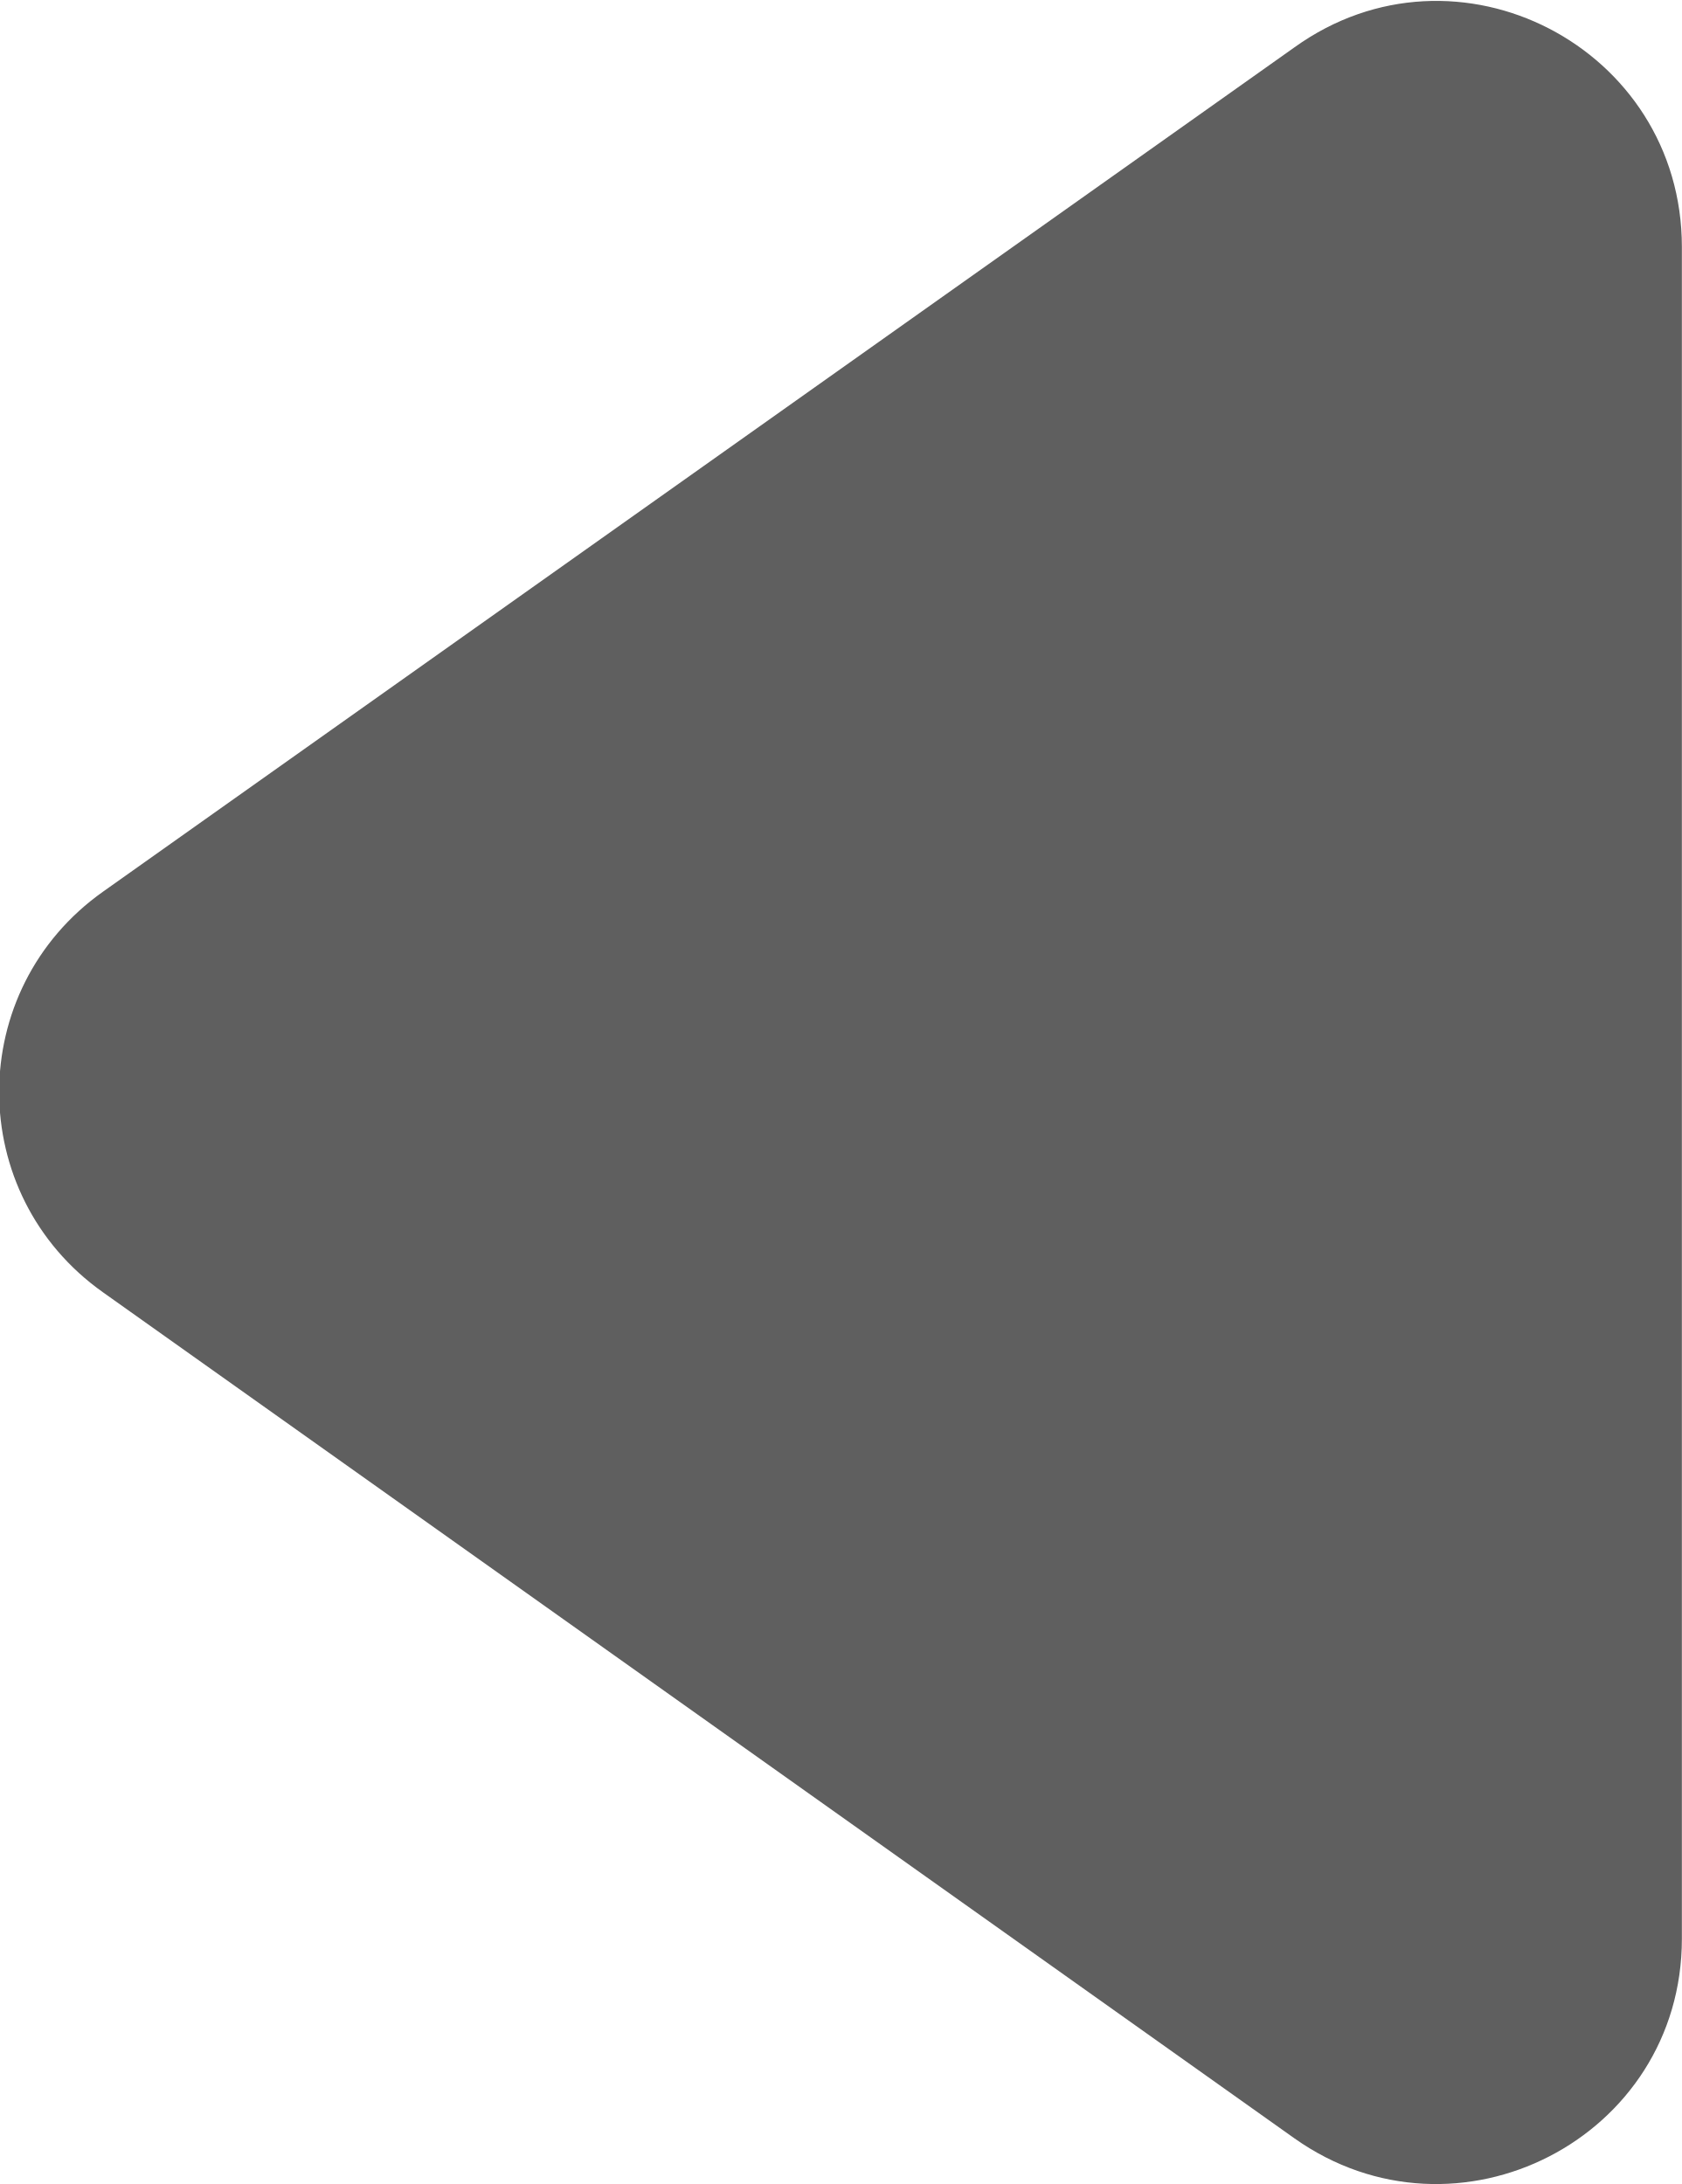
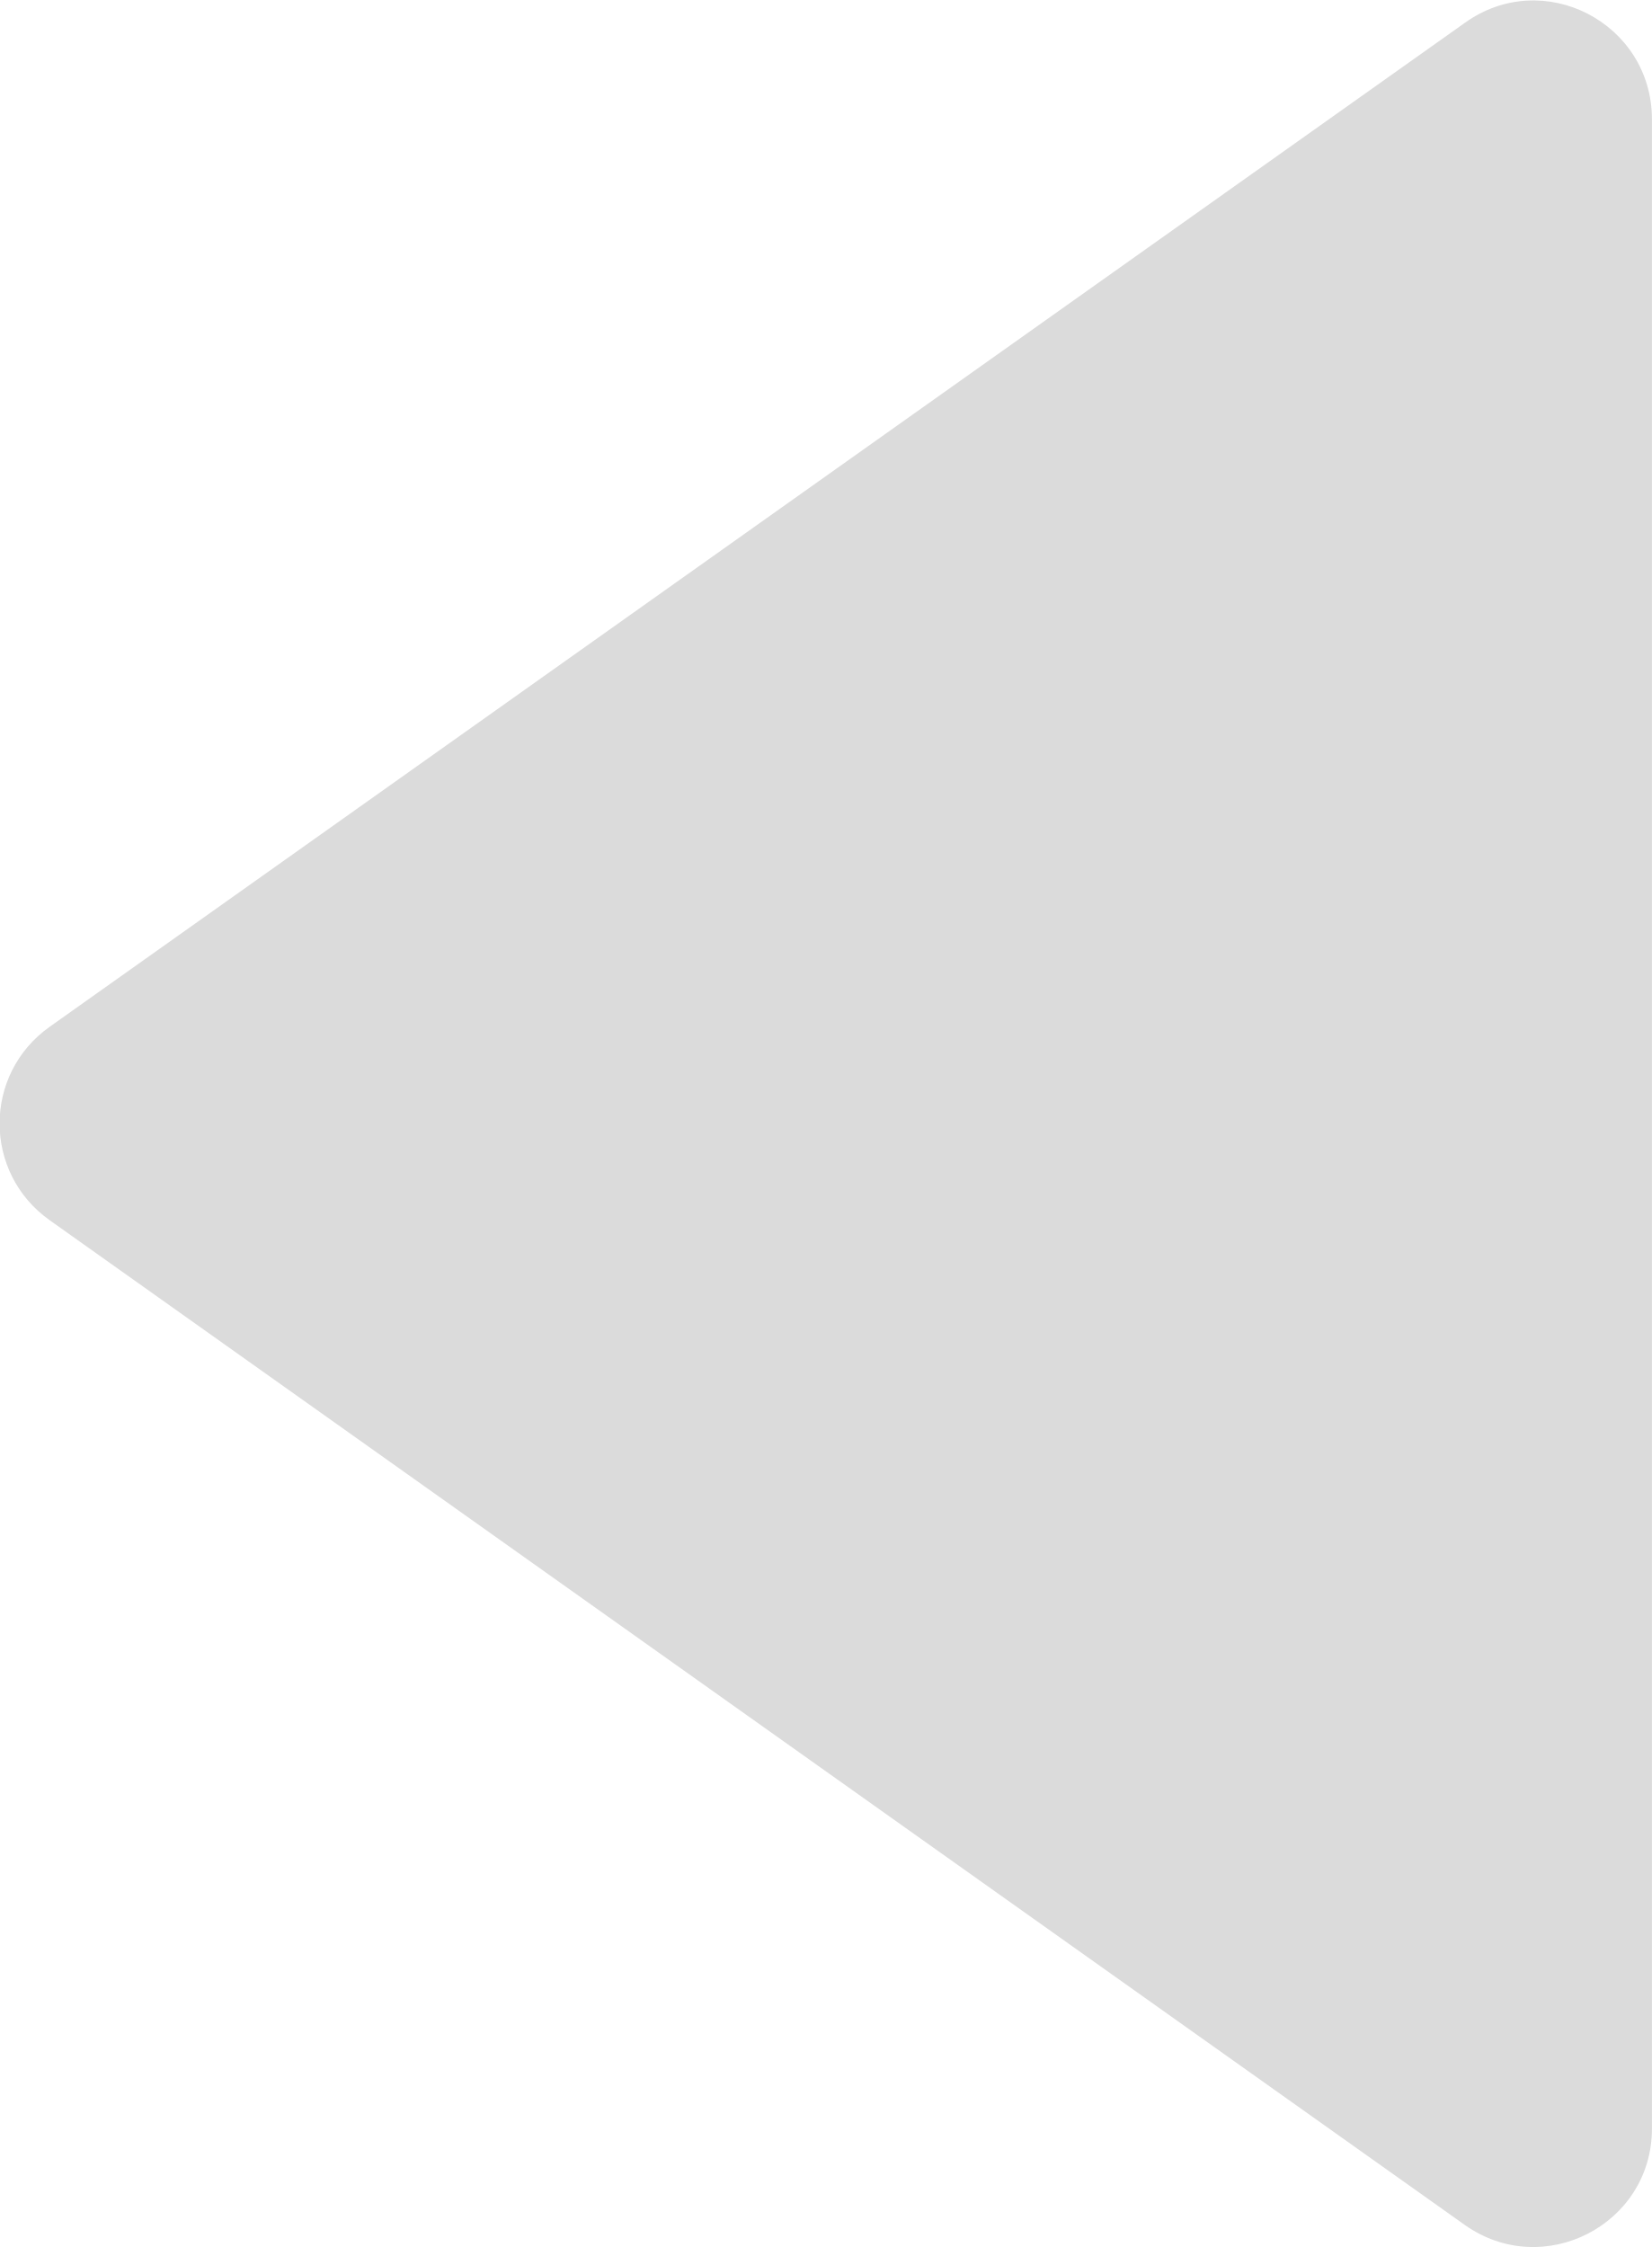
- <svg xmlns="http://www.w3.org/2000/svg" viewBox="0 0 9.94 12.91">
+ <svg xmlns="http://www.w3.org/2000/svg" viewBox="0 0 20.21 27.49">
  <defs>
-     <style>.d{fill:#5f5f5f;}</style>
+     <style>.d{fill:#dbdbdb;}</style>
  </defs>
  <g id="a" />
  <g id="b">
    <g id="c">
-       <path class="d" d="M.61,7.64l7.04,5c.96,.68,2.29,0,2.29-1.18V1.46c0-1.18-1.33-1.87-2.29-1.18L.61,5.27c-.82,.58-.82,1.79,0,2.37Z" />
+       <path class="d" d="M.61,14.93l17.31,12.29c.96,.68,2.29,0,2.29-1.18V1.46c0-1.18-1.33-1.87-2.29-1.18L.61,12.56c-.82,.58-.82,1.79,0,2.37Z" />
    </g>
  </g>
</svg>
